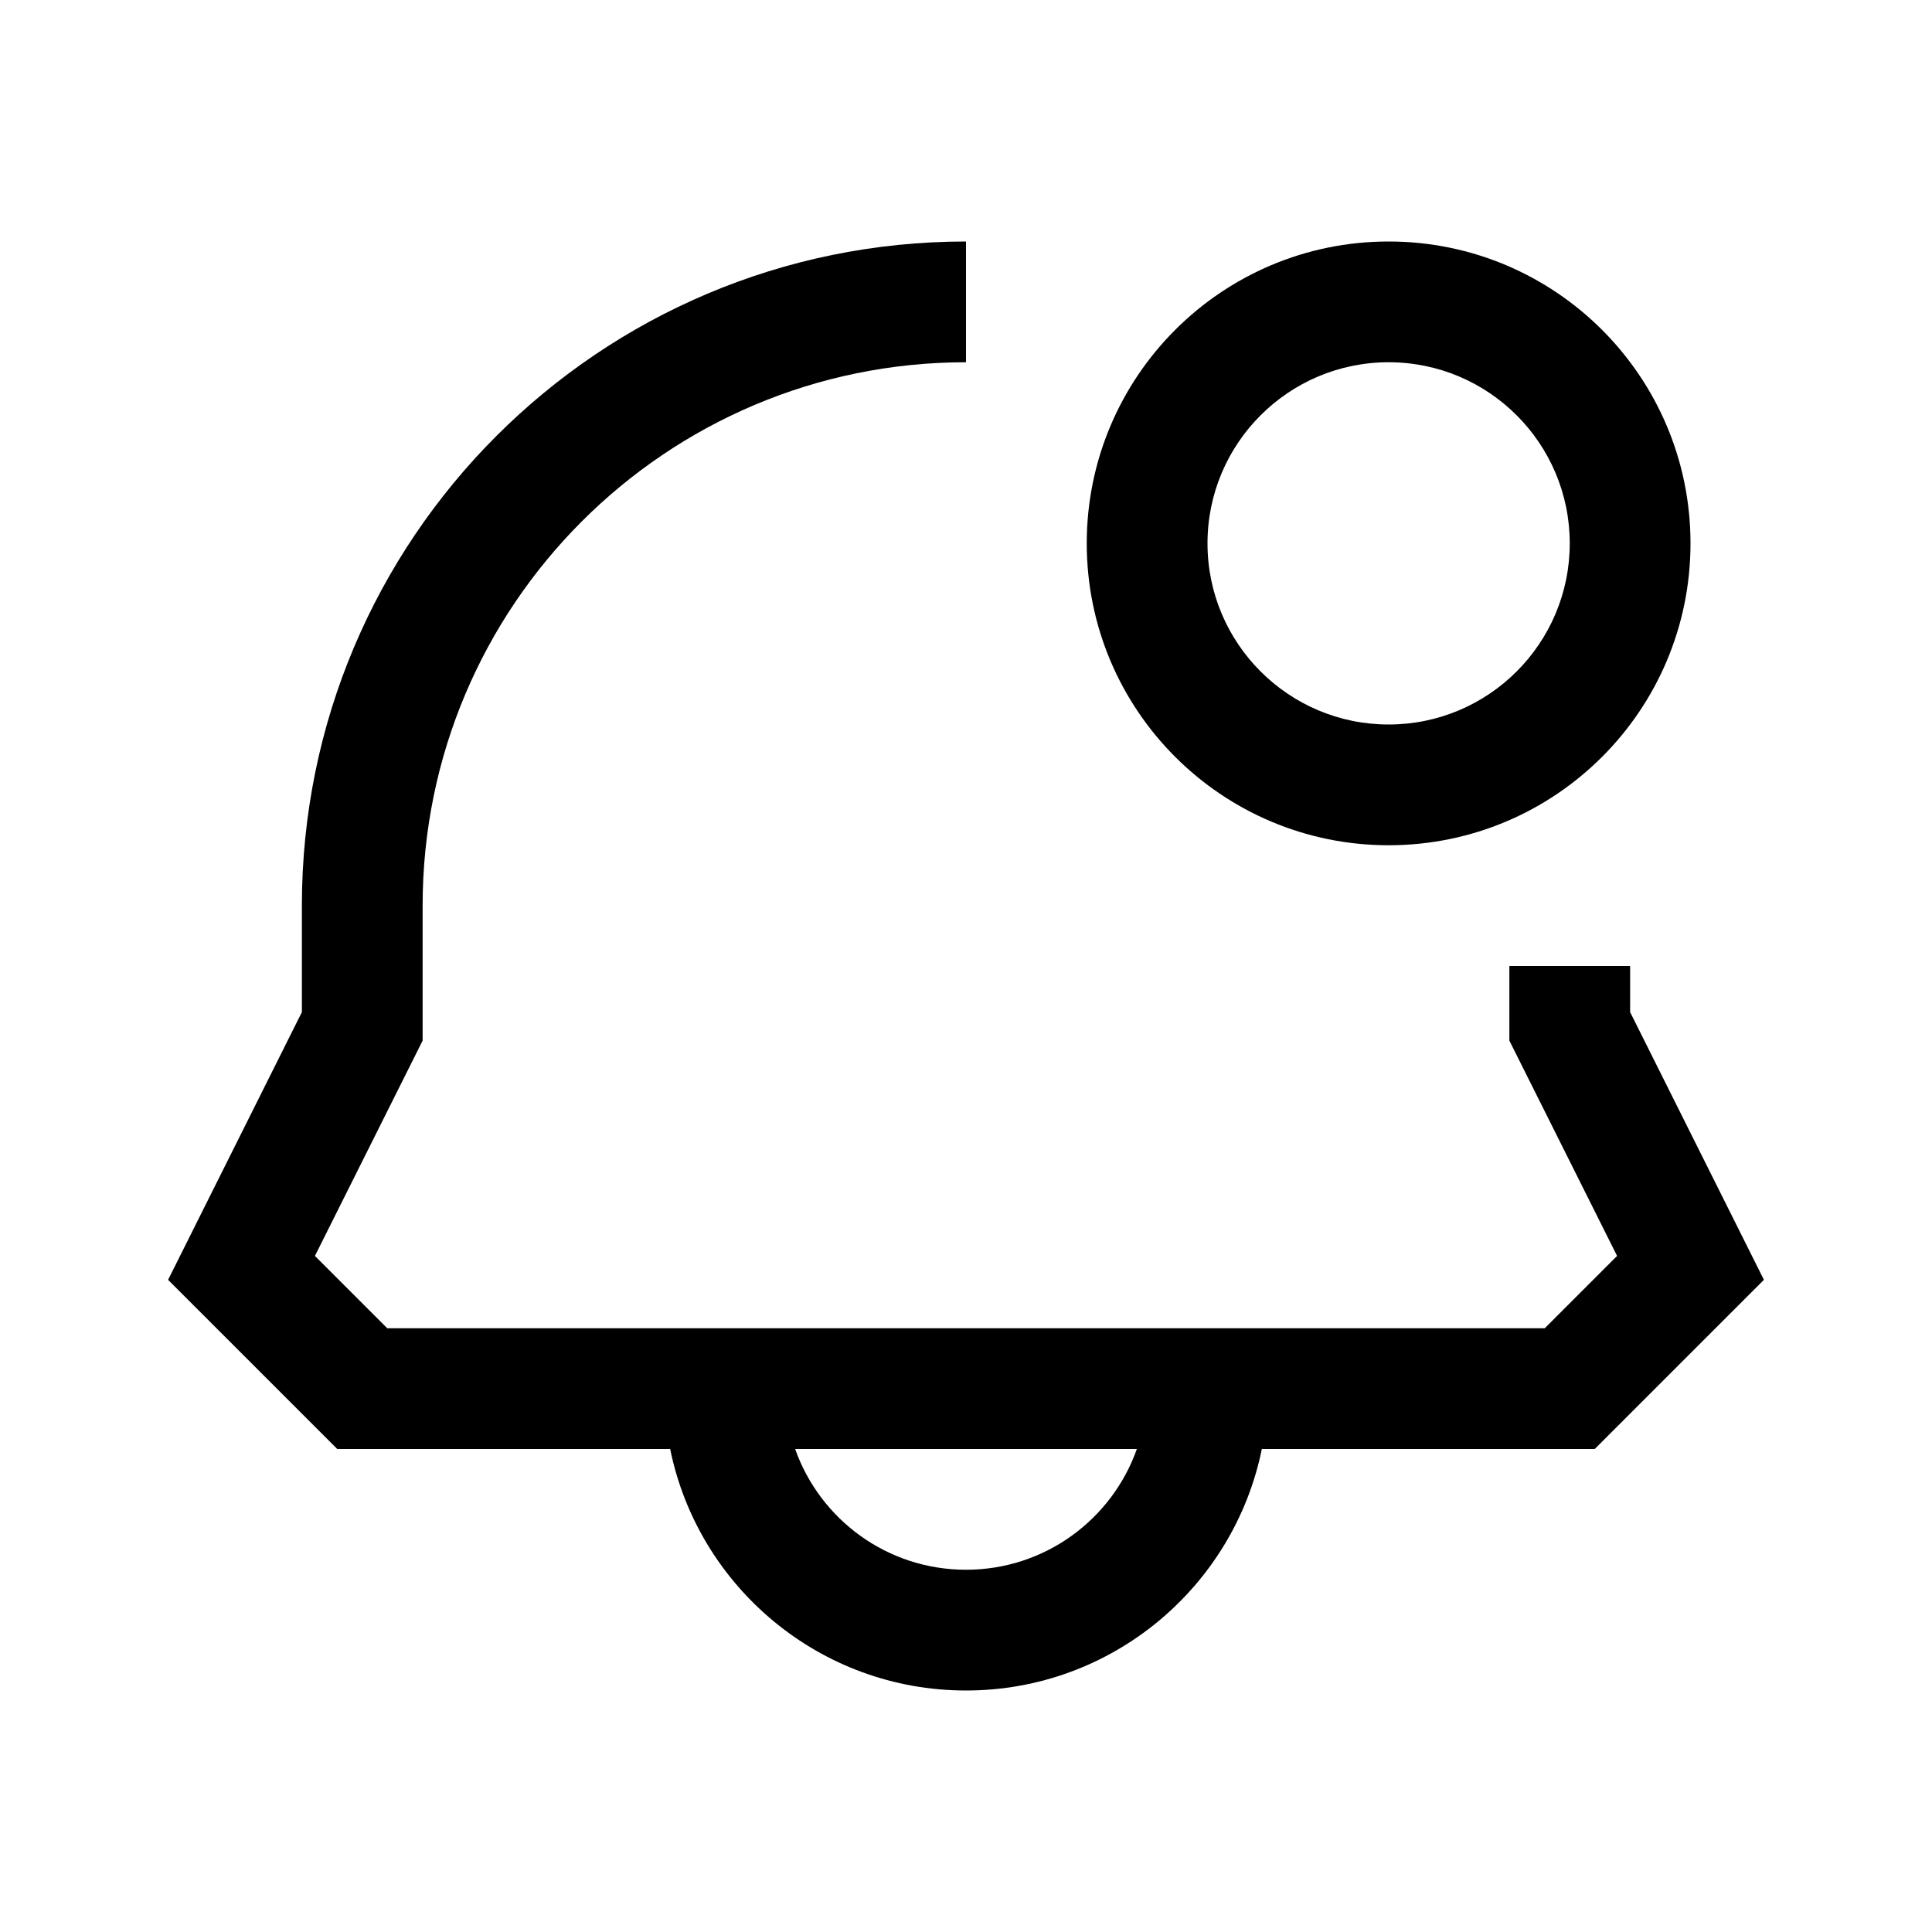
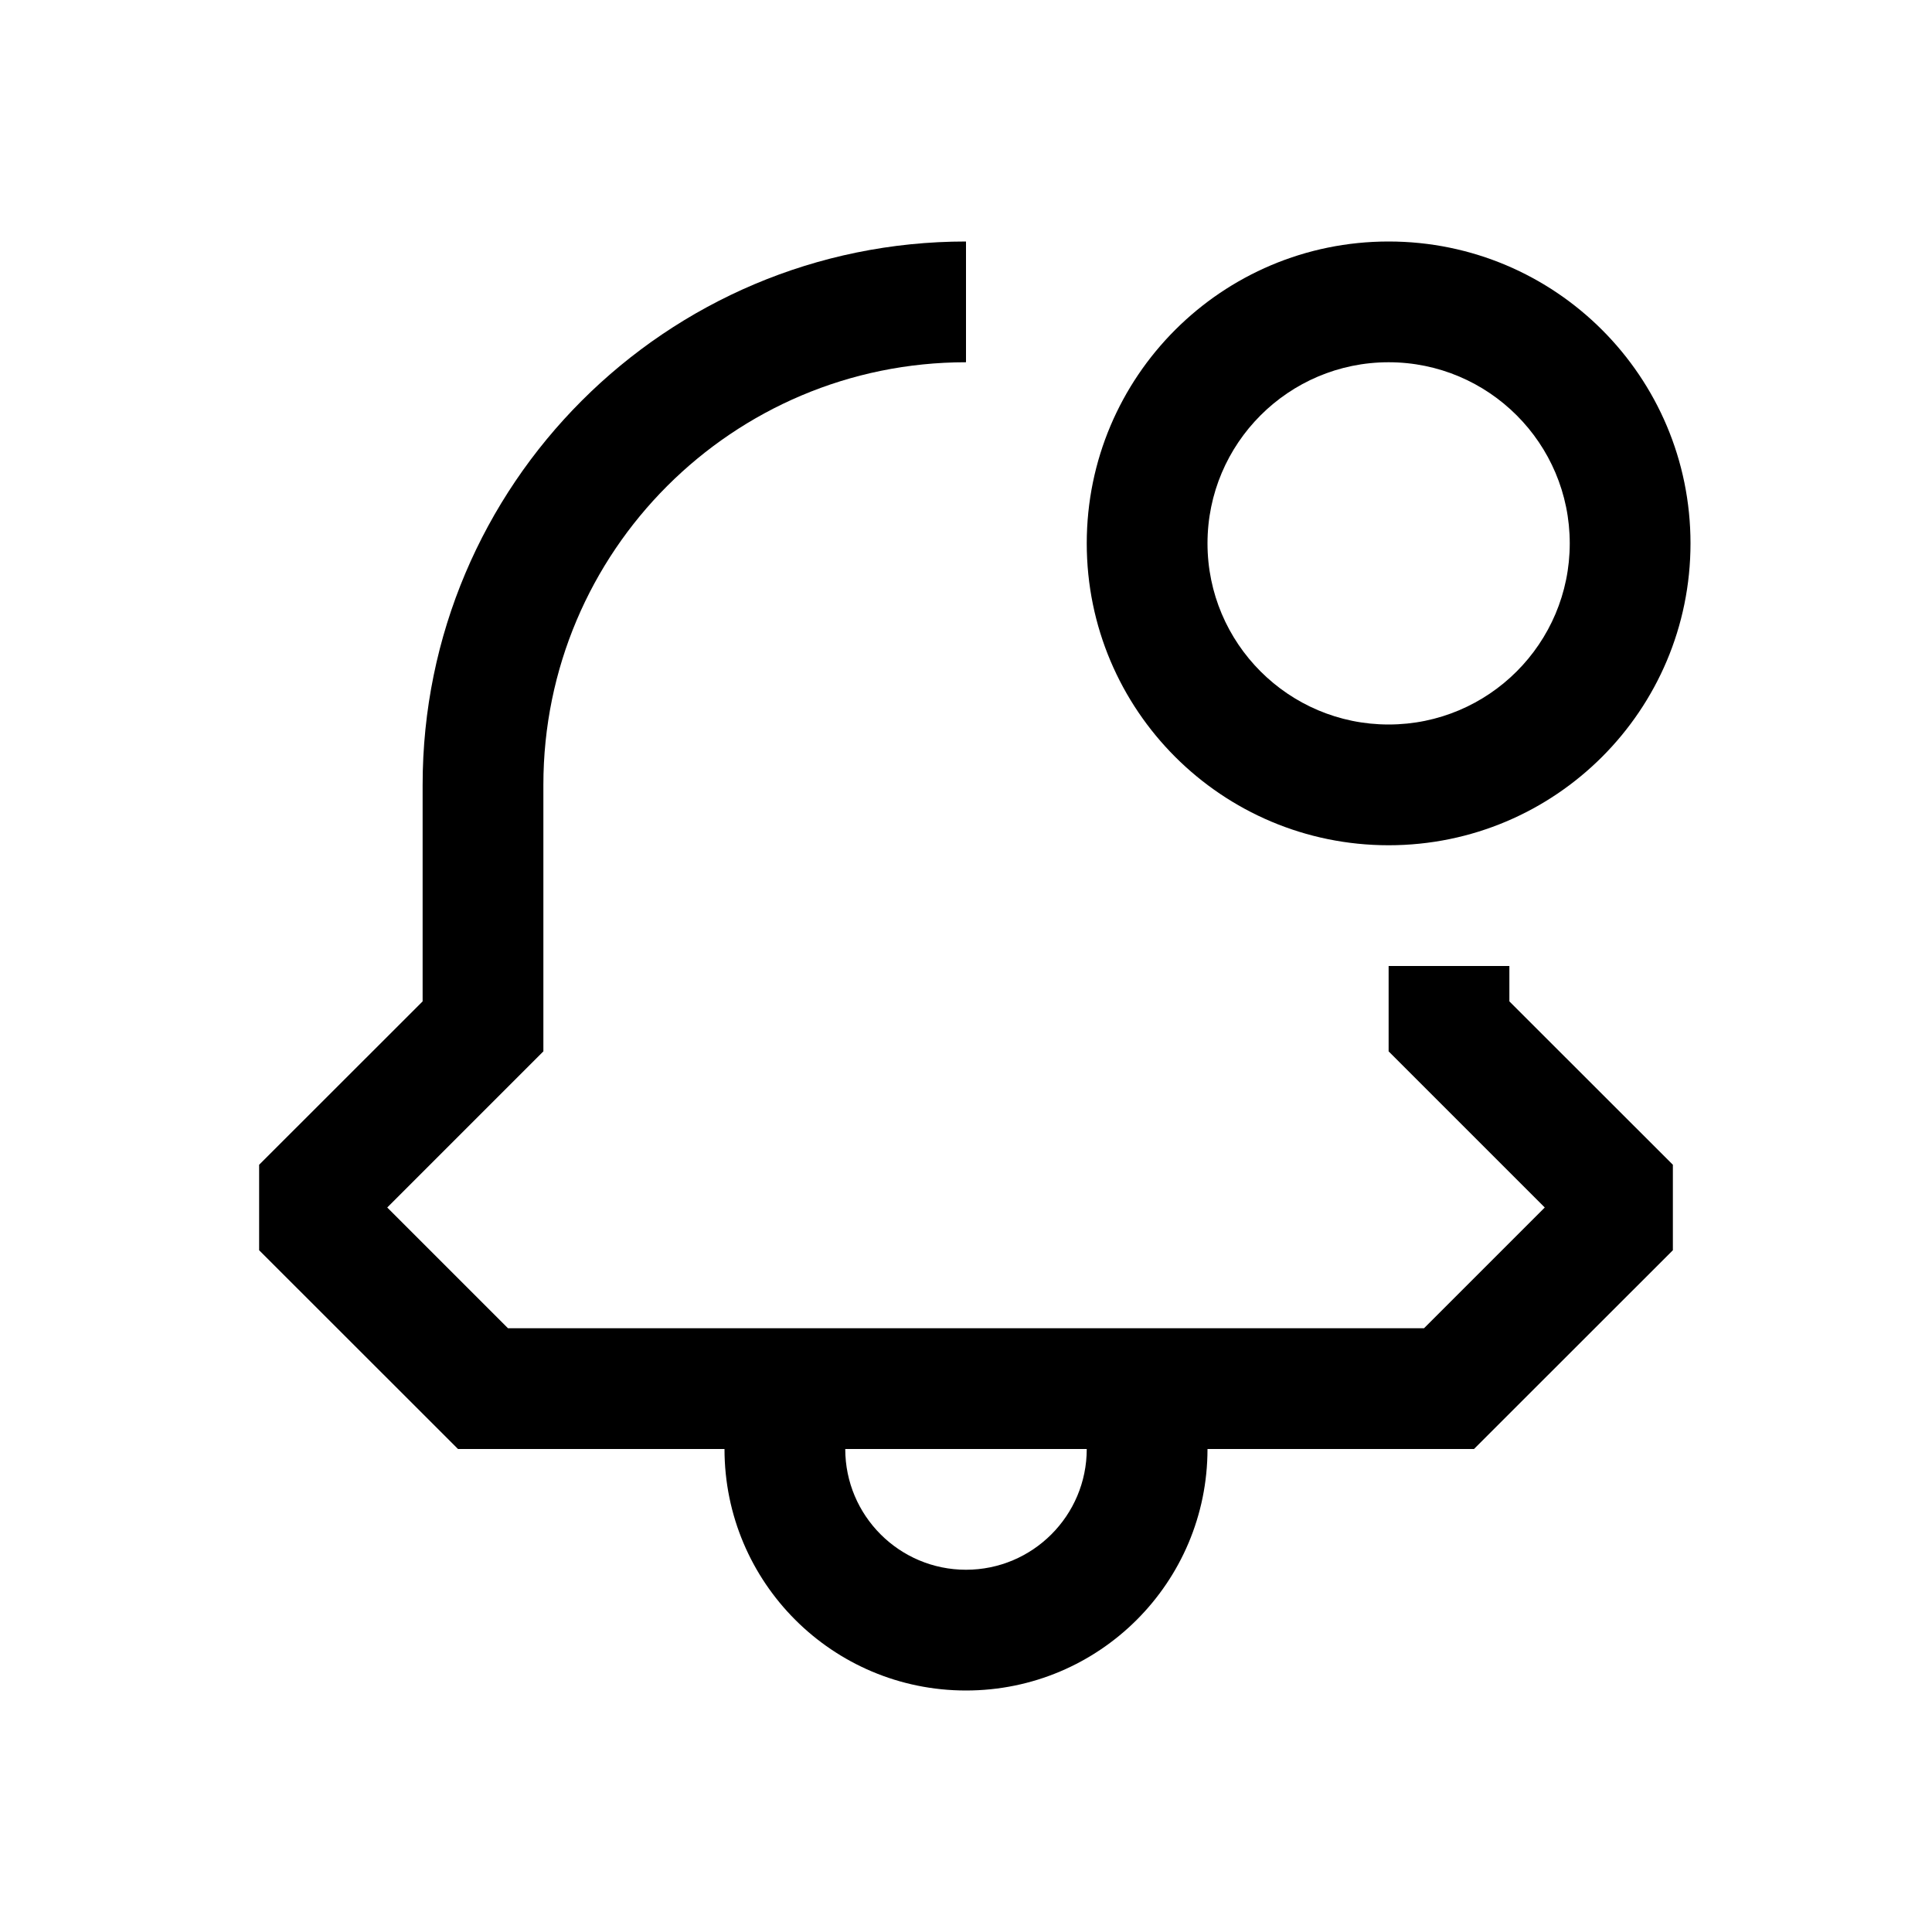
<svg xmlns="http://www.w3.org/2000/svg" width="16" height="16" viewBox="0 0 16 16" fill="none">
-   <path fill-rule="evenodd" clip-rule="evenodd" d="M8 2C4.962 2 2.5 4.462 2.5 7.5V8.382L1.392 10.599L2.793 12H5.55C5.782 13.141 6.791 14 8 14C9.209 14 10.218 13.141 10.45 12H13.207L14.608 10.599L13.5 8.382L13.5 8H12.5L12.5 8.618L13.392 10.401L12.793 11H3.207L2.608 10.401L3.5 8.618L3.5 7.5C3.5 5.015 5.515 3 8 3V2ZM8 13C8.653 13 9.209 12.583 9.415 12H6.585C6.791 12.583 7.347 13 8 13Z" fill="black" style="fill:black;fill-opacity:1;" />
-   <path fill-rule="evenodd" clip-rule="evenodd" d="M9 4.5C9 3.119 10.119 2 11.5 2C12.881 2 14 3.119 14 4.5C14 5.881 12.881 7 11.5 7C10.119 7 9 5.881 9 4.5ZM11.5 3C10.672 3 10 3.672 10 4.5C10 5.328 10.672 6 11.5 6C12.328 6 13 5.328 13 4.5C13 3.672 12.328 3 11.5 3Z" fill="black" style="fill:black;fill-opacity:1;" />
+   <path fill-rule="evenodd" clip-rule="evenodd" d="M8 3C6.067 3 4.5 4.567 4.5 6.5V8.707L3.207 10L4.207 11H11.793L12.793 10L11.5 8.707V8H12.5V8.293L13.854 9.646V10.354L12.207 12H10C10 13.105 9.105 14 8 14C6.895 14 6 13.105 6 12H3.793L2.146 10.354V9.646L3.5 8.293V6.5C3.5 4.015 5.515 2 8 2V3ZM7 12C7 12.552 7.448 13 8 13C8.552 13 9 12.552 9 12H7Z" fill="black" style="fill:black;fill-opacity:1;" />
+   <path fill-rule="evenodd" clip-rule="evenodd" d="M11.5 2C12.881 2 14 3.119 14 4.5C14 5.881 12.881 7 11.5 7C10.119 7 9 5.881 9 4.5C9 3.119 10.119 2 11.5 2ZM11.5 3C10.672 3 10 3.672 10 4.5C10 5.328 10.672 6 11.5 6C12.328 6 13 5.328 13 4.5C13 3.672 12.328 3 11.5 3Z" fill="black" style="fill:black;fill-opacity:1;" />
</svg>
